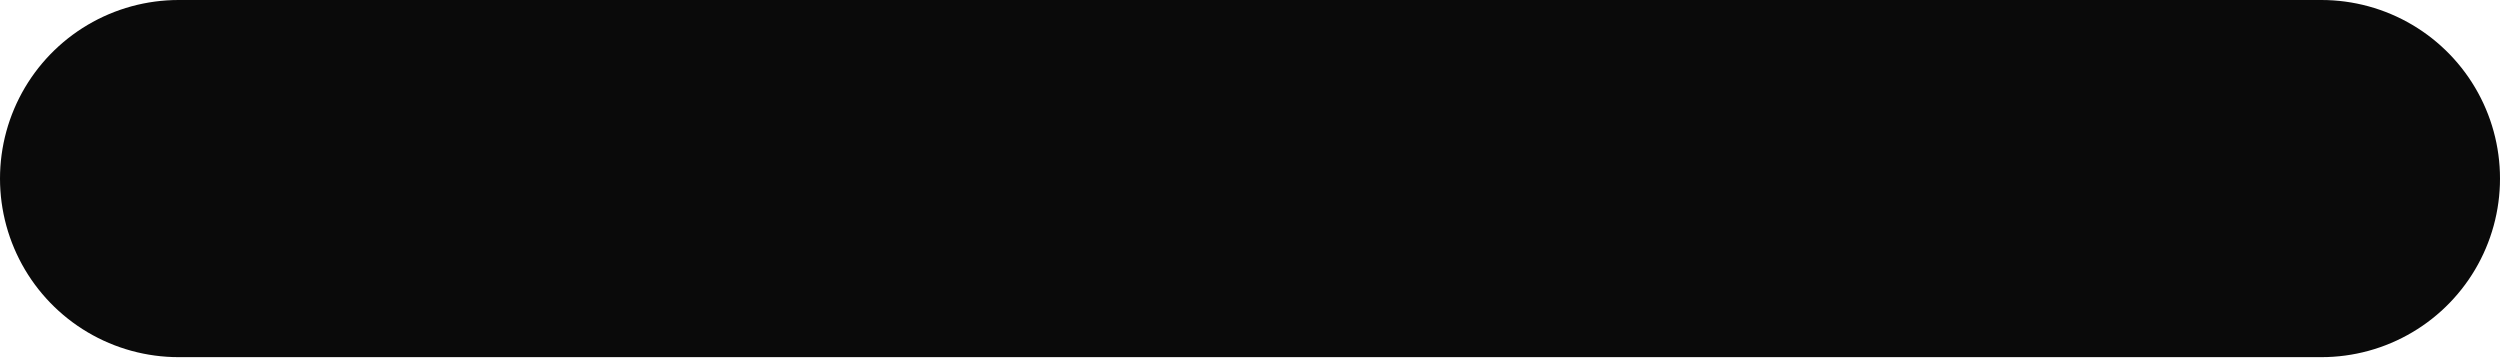
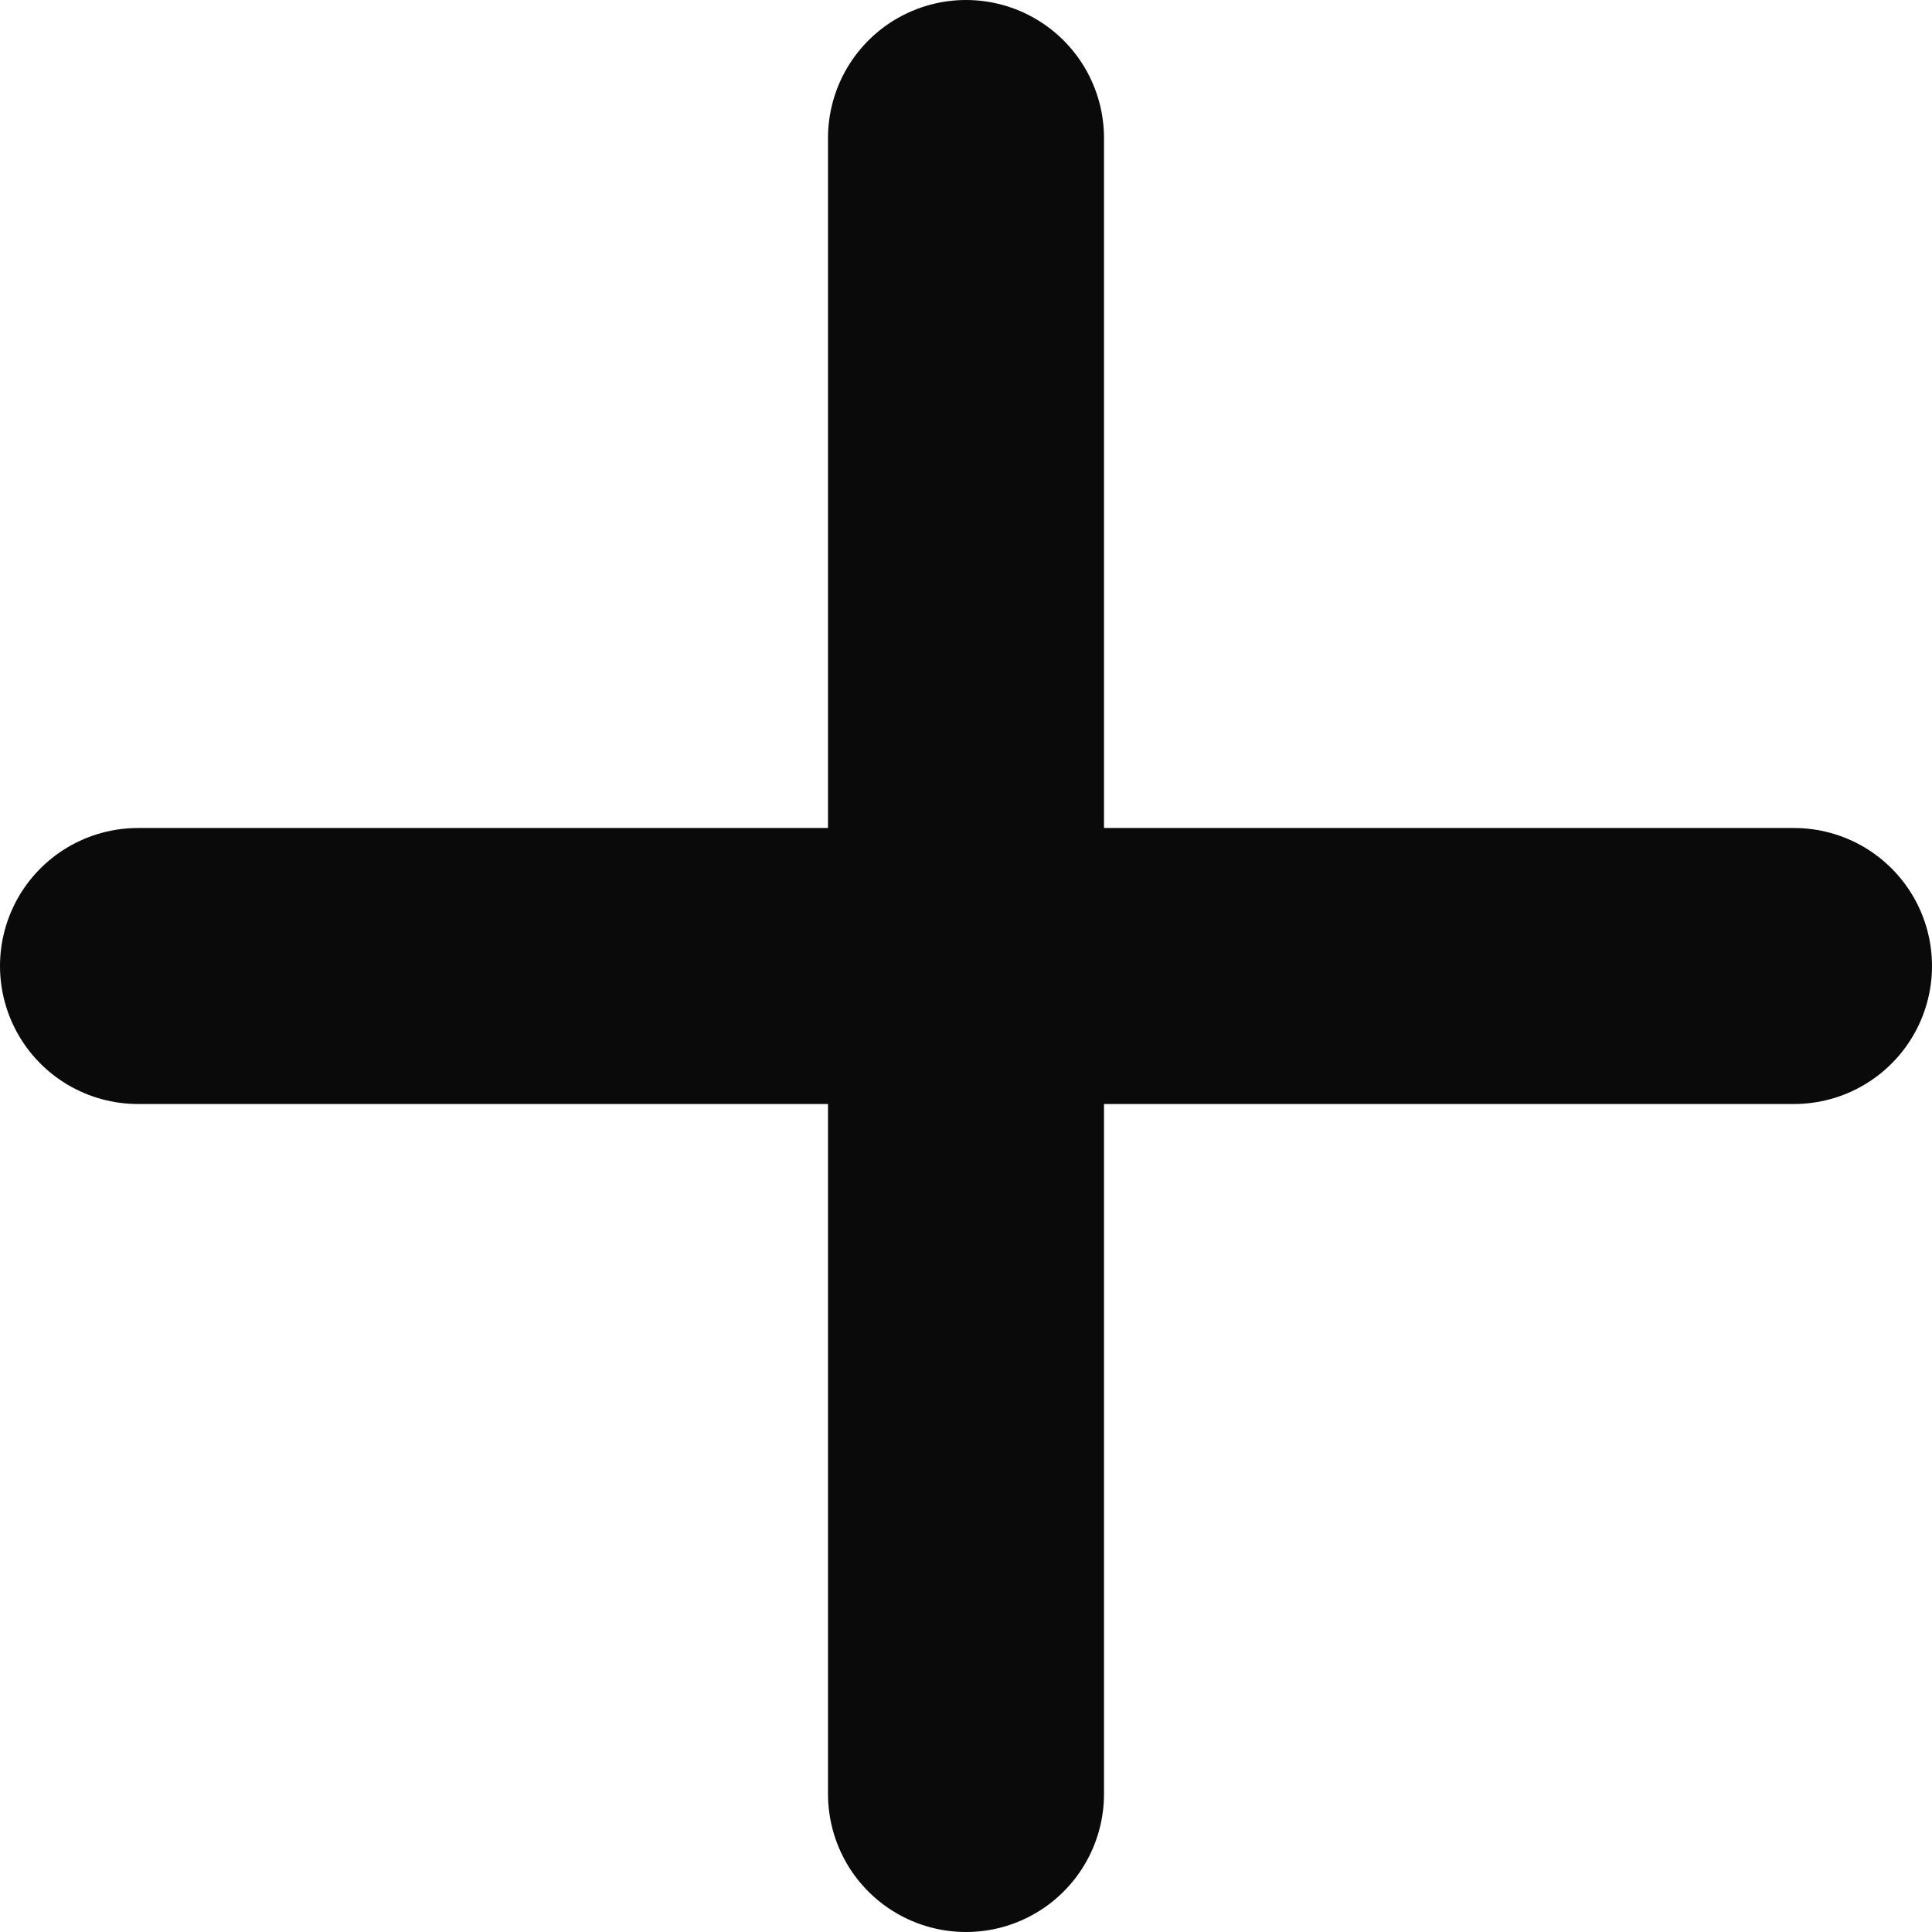
- <svg xmlns="http://www.w3.org/2000/svg" width="14" height="2" viewBox="0 0 14 2" fill="none" stroke="#0A0A0A">
-   <path d="M13 1H1" stroke-width="2" stroke-linecap="round" stroke-linejoin="round" />
+ <svg xmlns="http://www.w3.org/2000/svg" width="14" height="14" viewBox="0 0 14 14" fill="none" stroke="#0A0A0A">
+   <path d="M7 13V1M13 7H1" stroke-width="2" stroke-linecap="round" stroke-linejoin="round" />
</svg>
